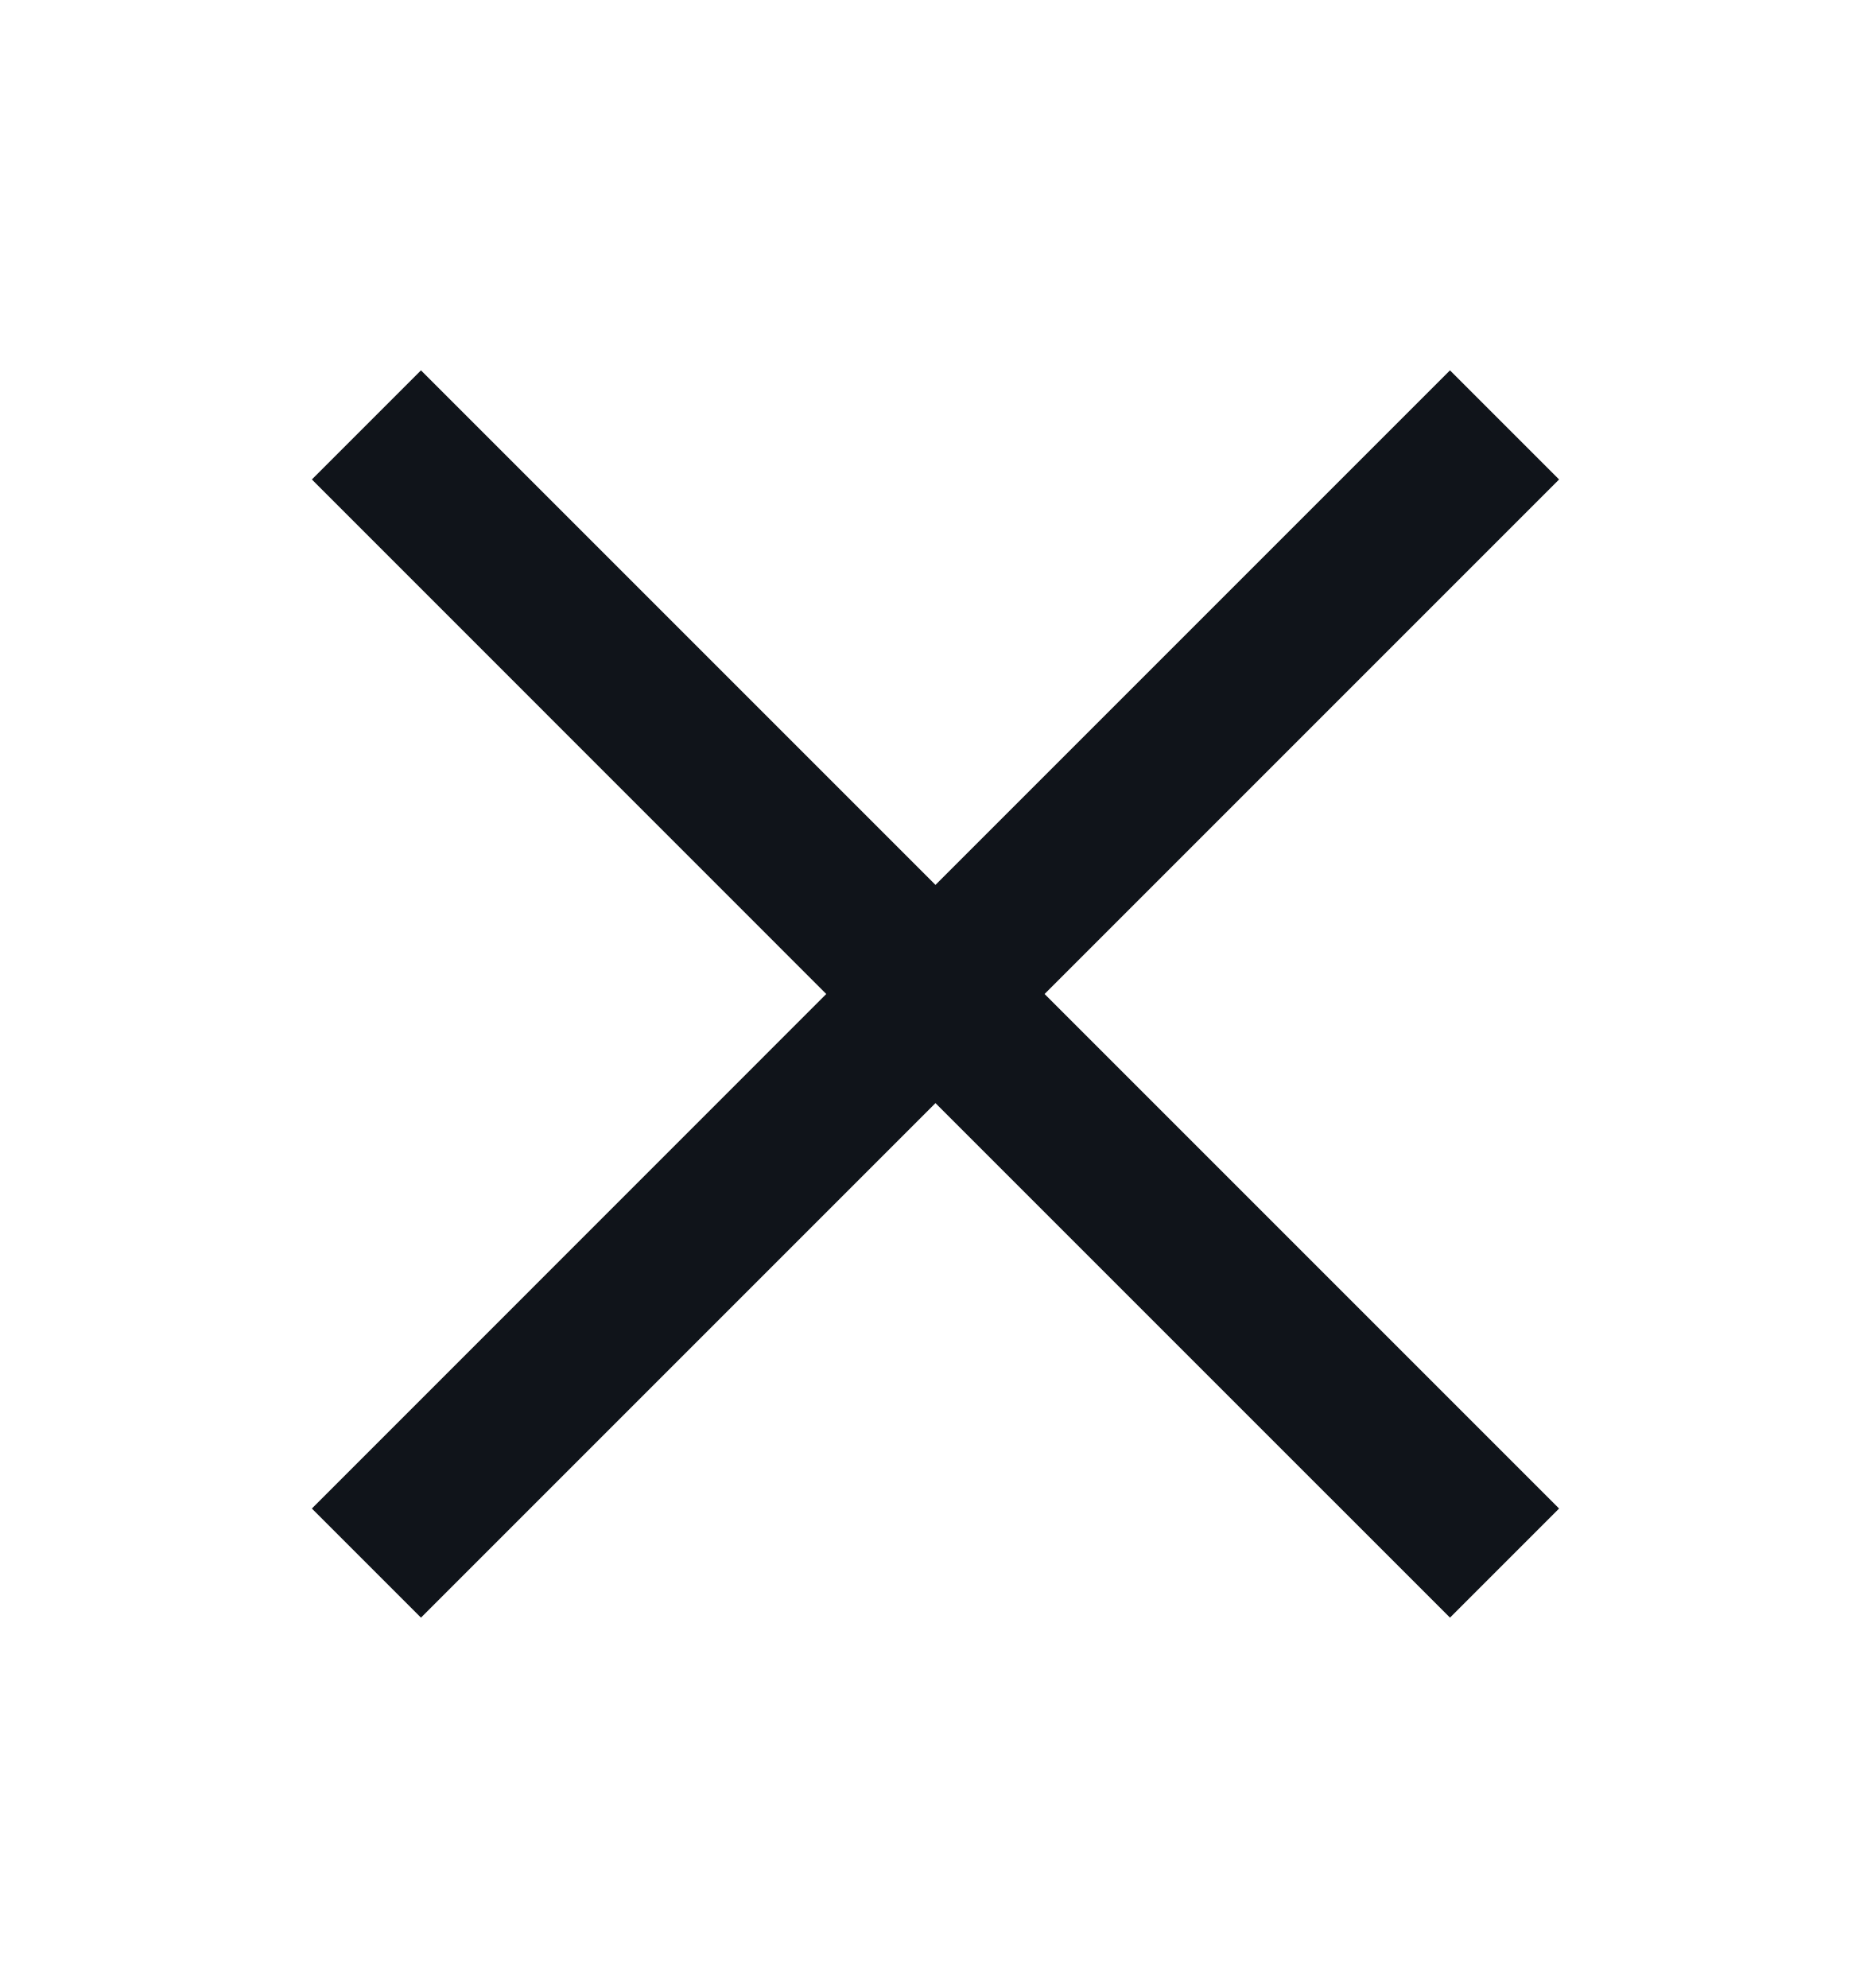
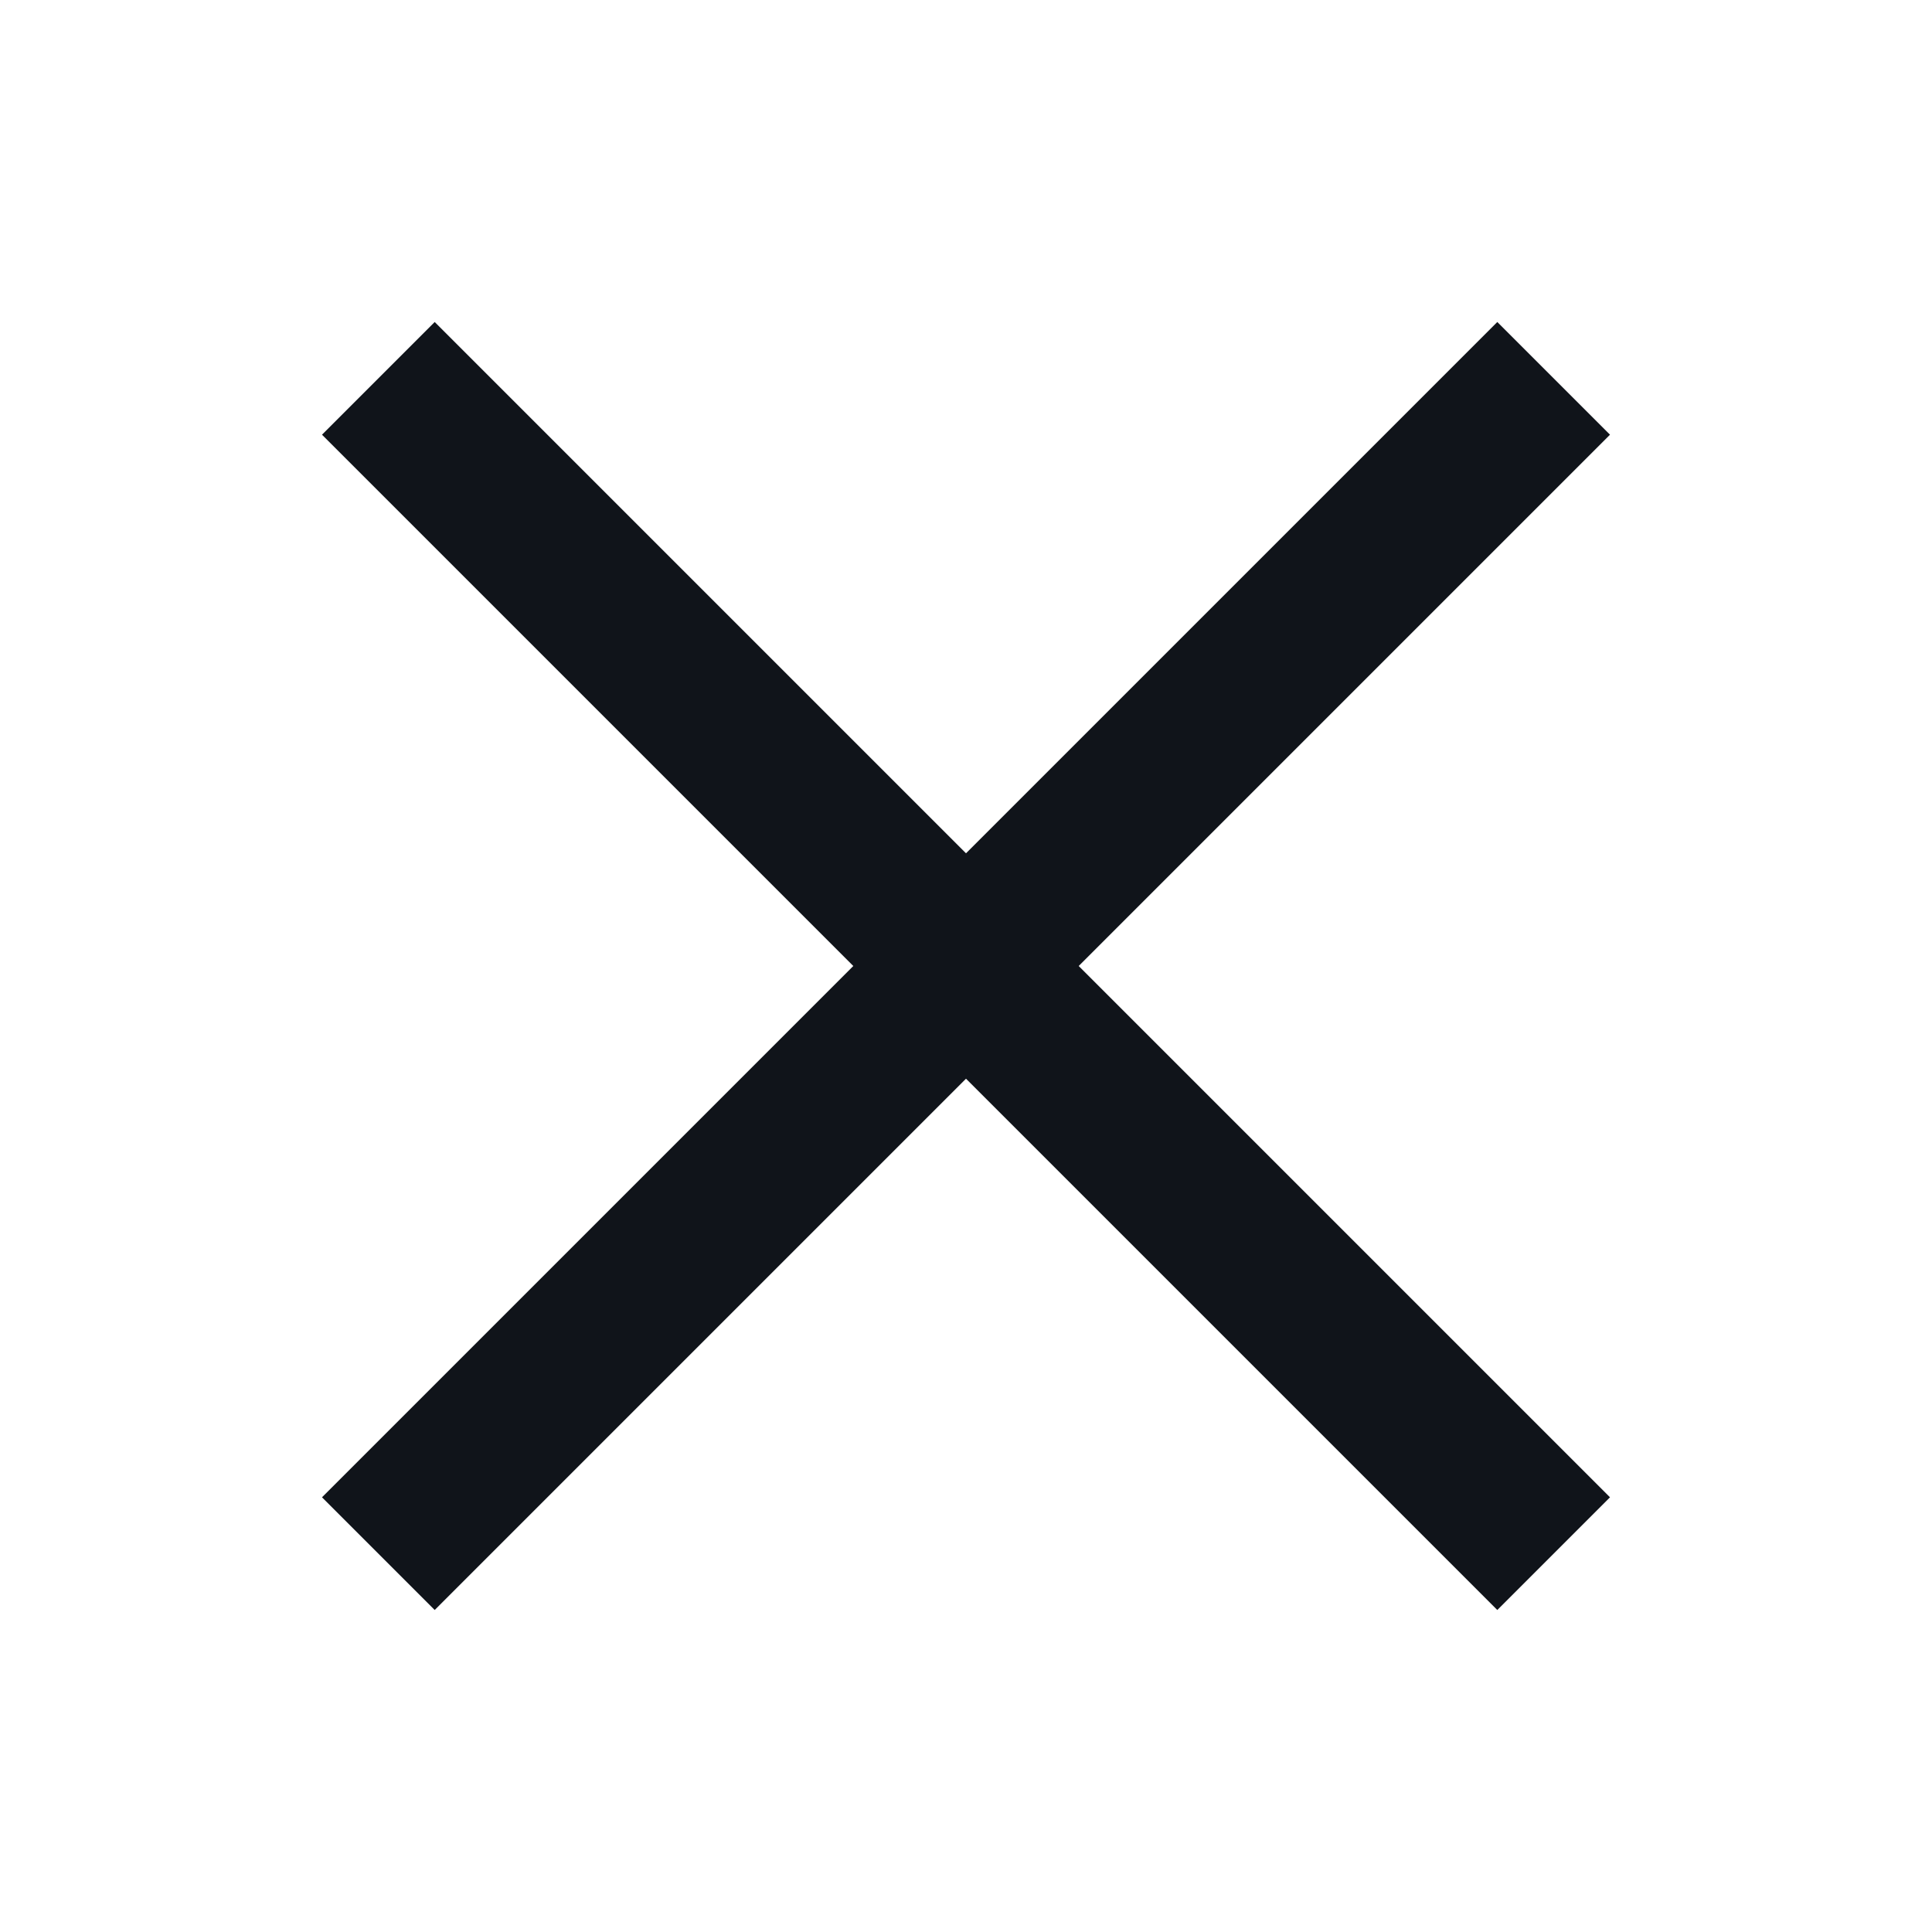
- <svg xmlns="http://www.w3.org/2000/svg" width="16" height="17" viewBox="0 0 16 17" fill="none">
-   <path d="M13.333 4.1L12.4 3.167L8 7.567L3.6 3.167L2.667 4.1L7.066 8.5L2.667 12.9L3.6 13.833L8 9.433L12.4 13.833L13.333 12.9L8.933 8.5L13.333 4.1Z" fill="#10141A" />
+ <svg xmlns="http://www.w3.org/2000/svg" width="16" height="16" viewBox="0 0 24 24" fill="none">
+   <path d="M20 5.4L18.6 4L12 10.6L5.4 4L4 5.4L10.6 12L4 18.6L5.4 20L12 13.4L18.6 20L20 18.6L13.4 12L20 5.4Z" fill="#10141A" />
</svg>
